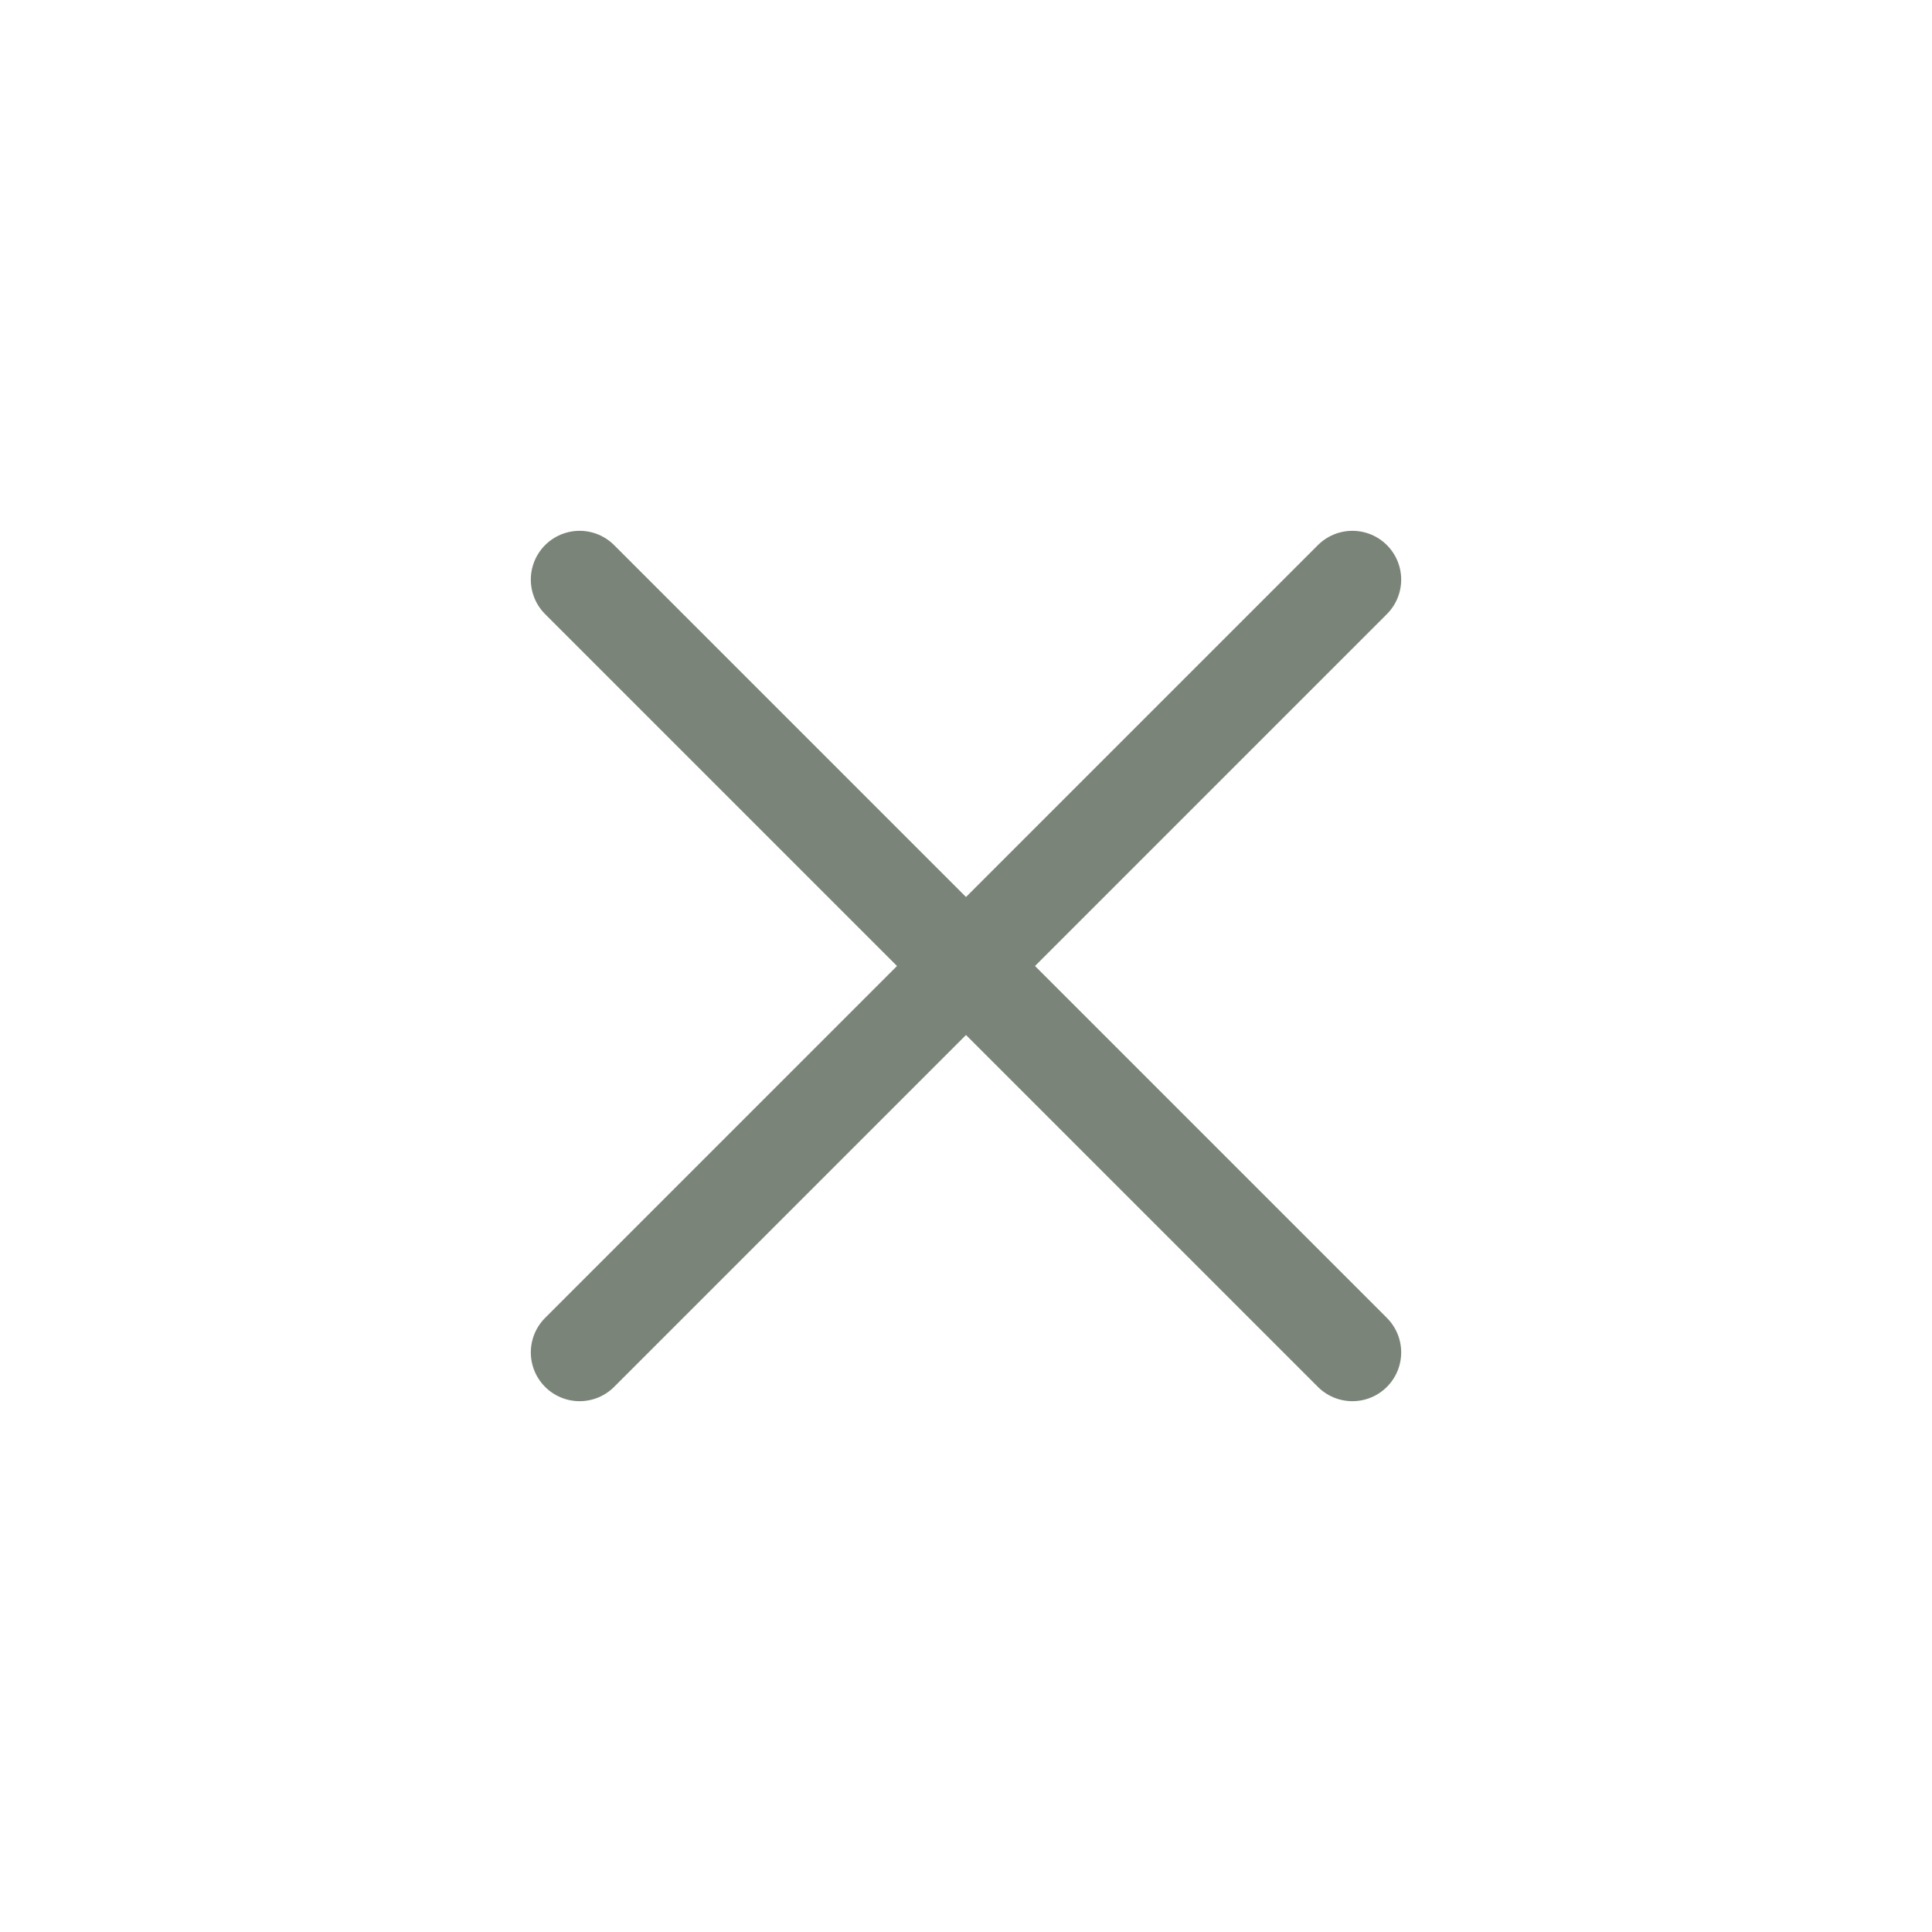
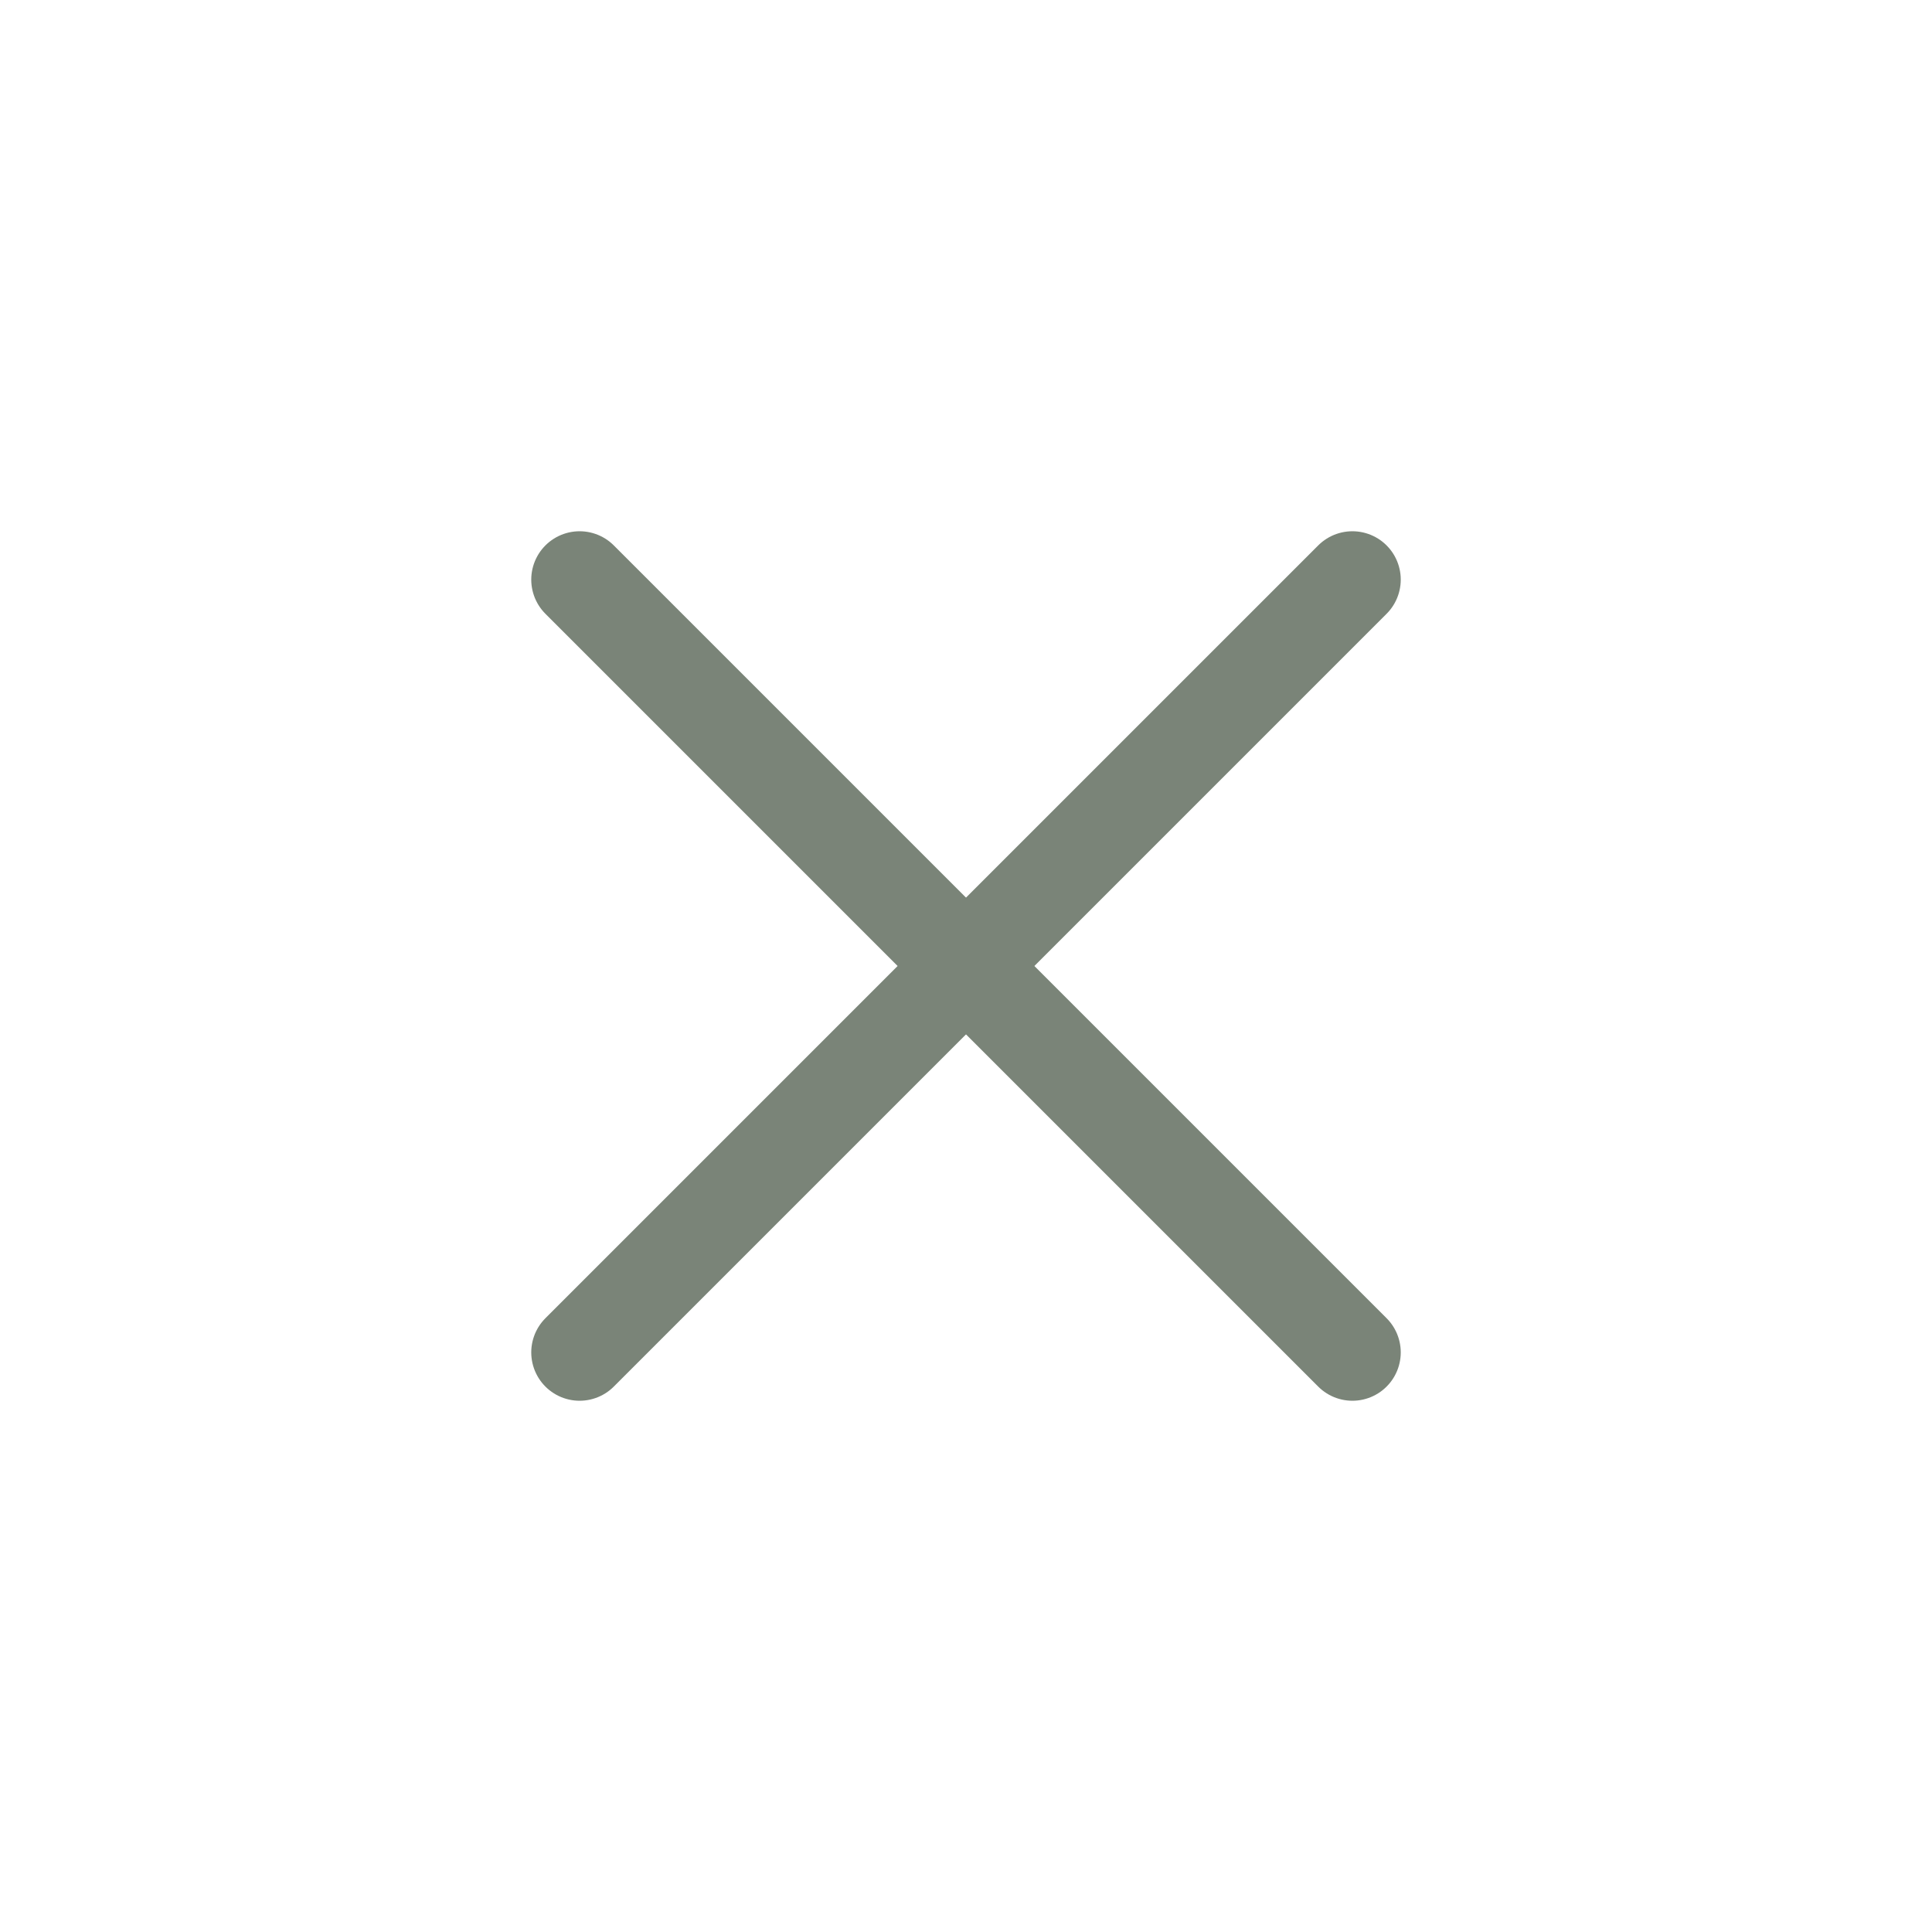
<svg xmlns="http://www.w3.org/2000/svg" viewBox="0 0 50 50" version="1.2" baseProfile="tiny">
  <defs>
</defs>
  <g fill="none" stroke="black" stroke-width="1" fill-rule="evenodd" stroke-linecap="square" stroke-linejoin="bevel">
-     <g fill="none" stroke="#7a8478" stroke-opacity="1" stroke-width="1.01" stroke-linecap="round" stroke-linejoin="miter" stroke-miterlimit="2" transform="matrix(2.5,0,0,2.5,2.5,2.5)" font-family="Noto Sans" font-size="10" font-weight="400" font-style="normal">
+     <g fill="none" stroke="#7a8478" stroke-opacity="1" stroke-width="1.001" stroke-linecap="square" stroke-linejoin="bevel" transform="matrix(2.5,0,0,2.5,2.5,2.5)" font-family="Noto Sans" font-size="10" font-weight="400" font-style="normal">
+ </g>
+     <g fill="none" stroke="#7a8478" stroke-opacity="1" stroke-width="1.001" stroke-linecap="round" stroke-linejoin="miter" stroke-miterlimit="2" transform="matrix(2.5,0,0,2.5,2.5,2.5)" font-family="Noto Sans" font-size="10" font-weight="400" font-style="normal">
      <polyline fill="none" vector-effect="none" points="5,5 13,13 " />
      <polyline fill="none" vector-effect="none" points="13,5 5,13 " />
    </g>
+     <g fill="none" stroke="#7a8478" stroke-opacity="1" stroke-width="1.001" stroke-linecap="square" stroke-linejoin="bevel" transform="matrix(2.5,0,0,2.5,2.5,2.5)" font-family="Noto Sans" font-size="10" font-weight="400" font-style="normal">
+ </g>
    <g fill="none" stroke="#000000" stroke-opacity="1" stroke-width="1" stroke-linecap="square" stroke-linejoin="bevel" transform="matrix(1,0,0,1,0,0)" font-family="Noto Sans" font-size="10" font-weight="400" font-style="normal">
</g>
  </g>
</svg>
